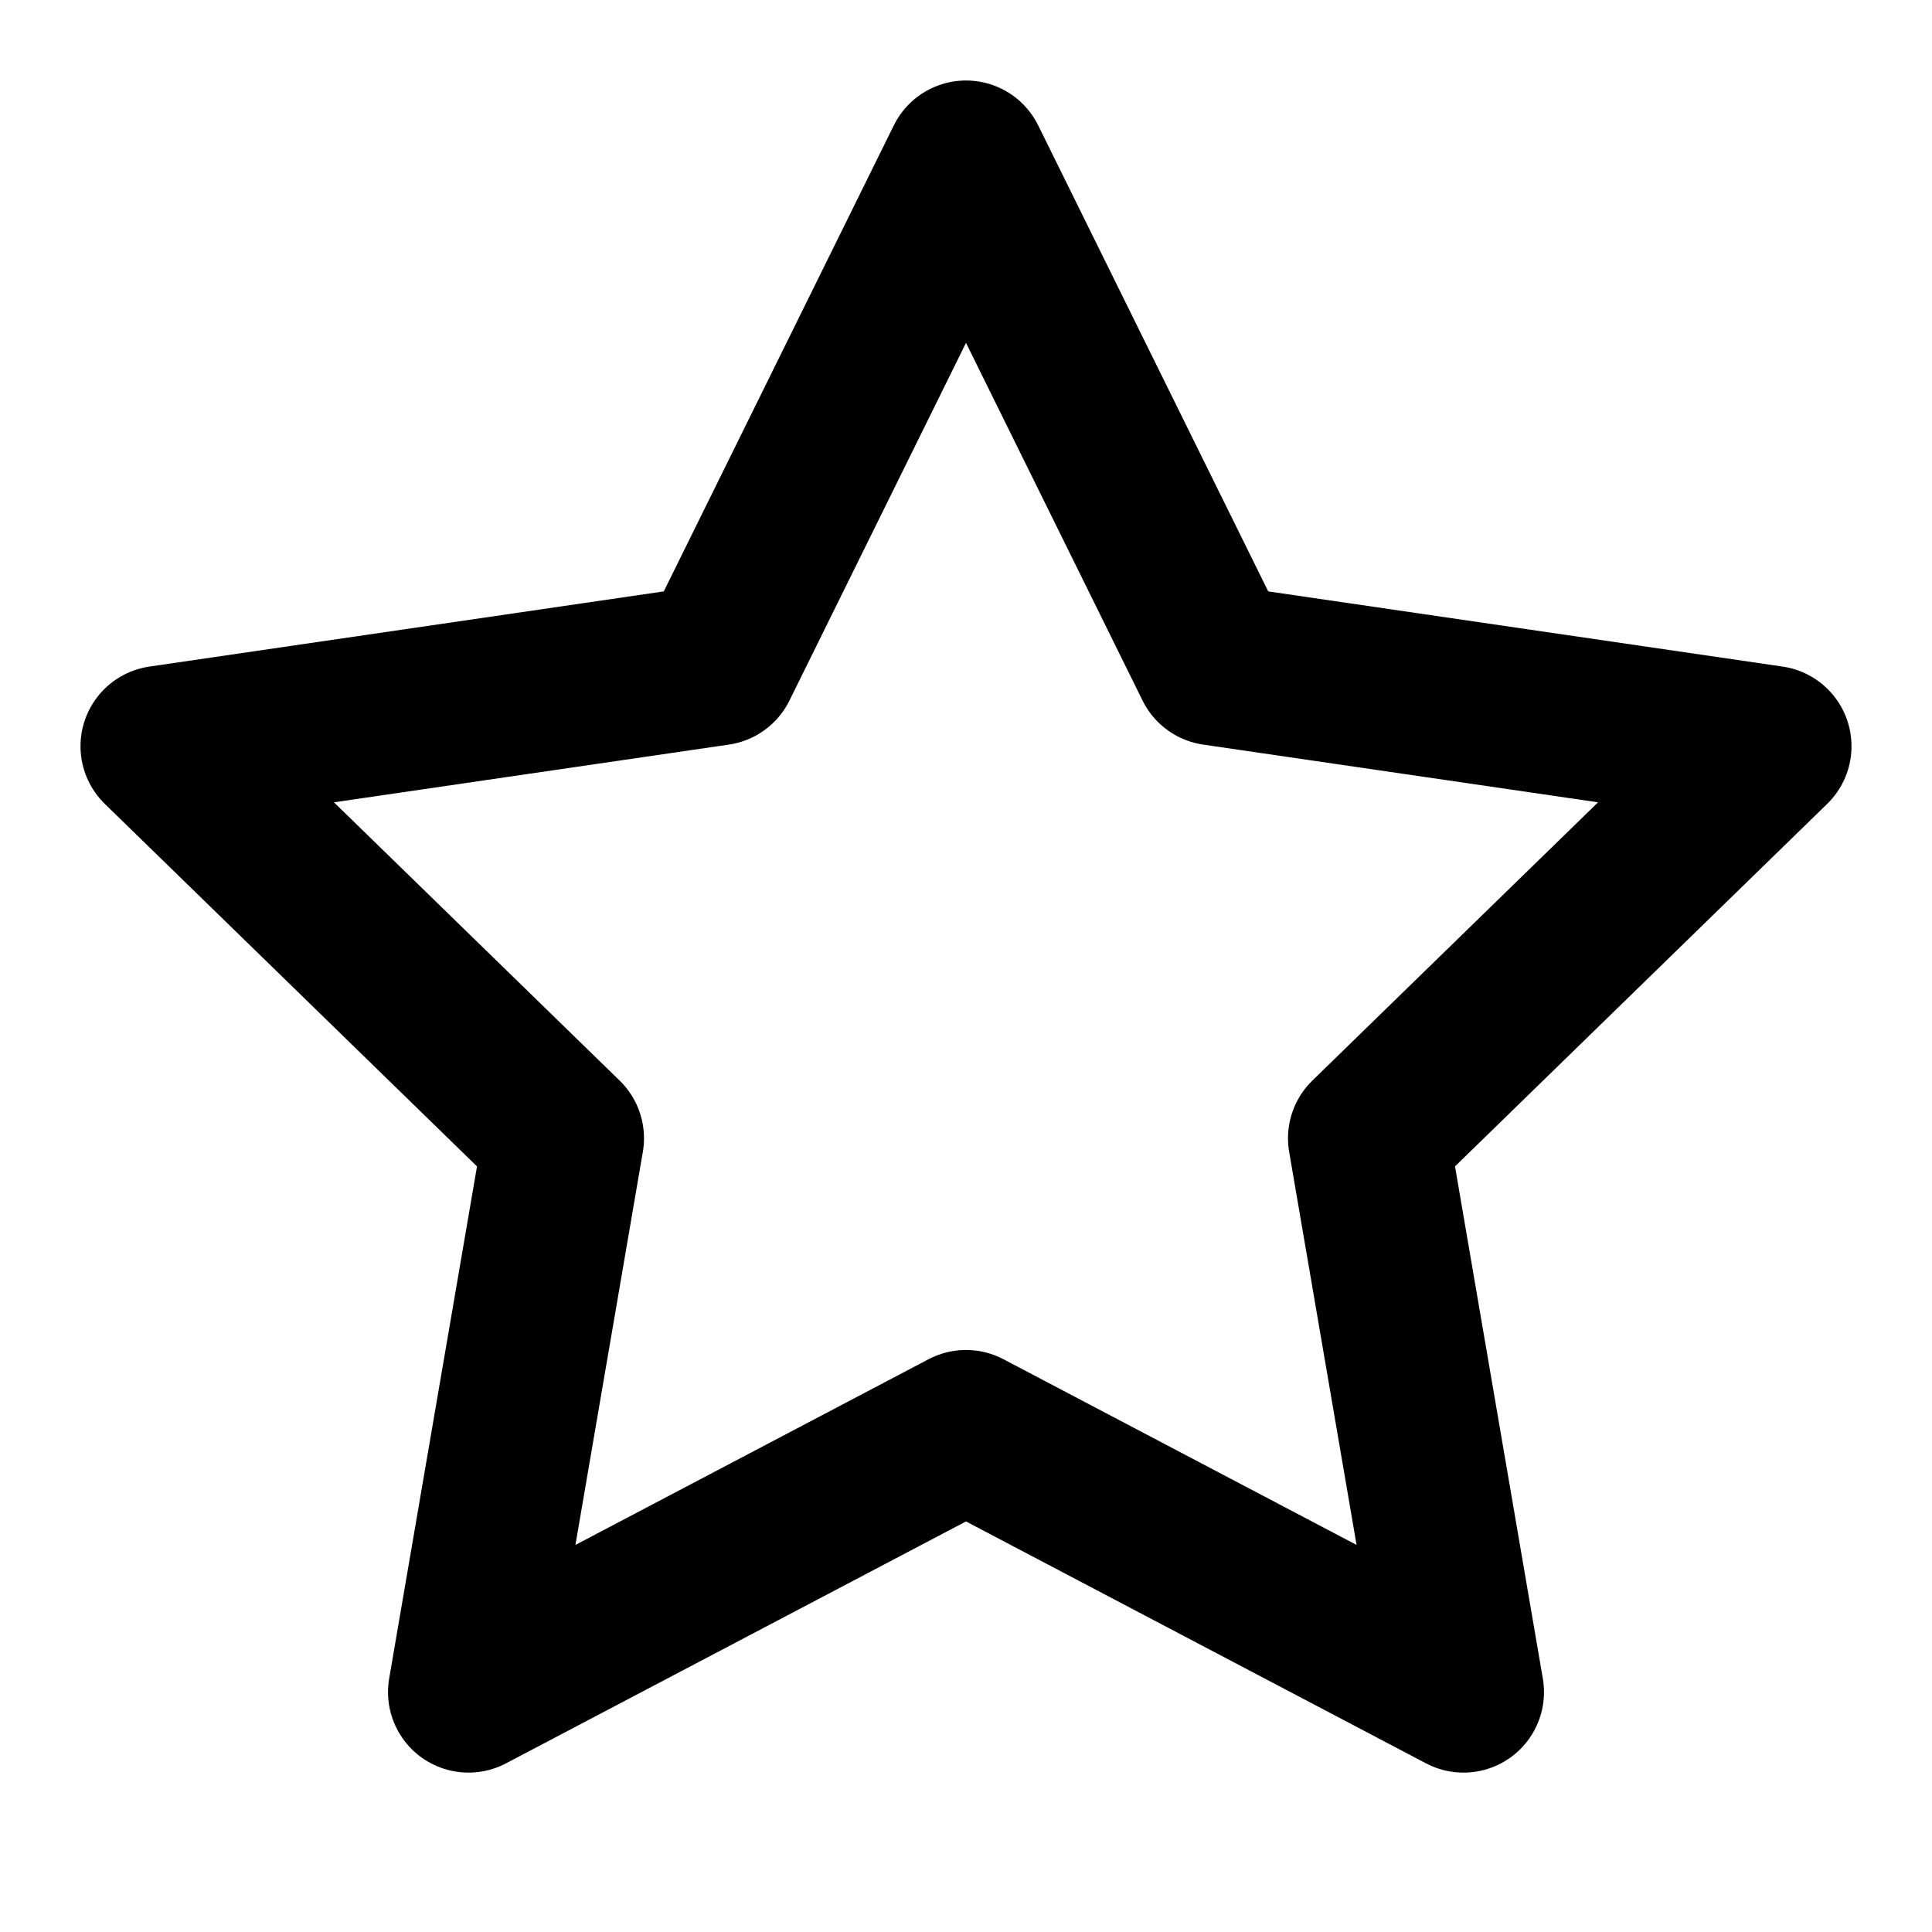
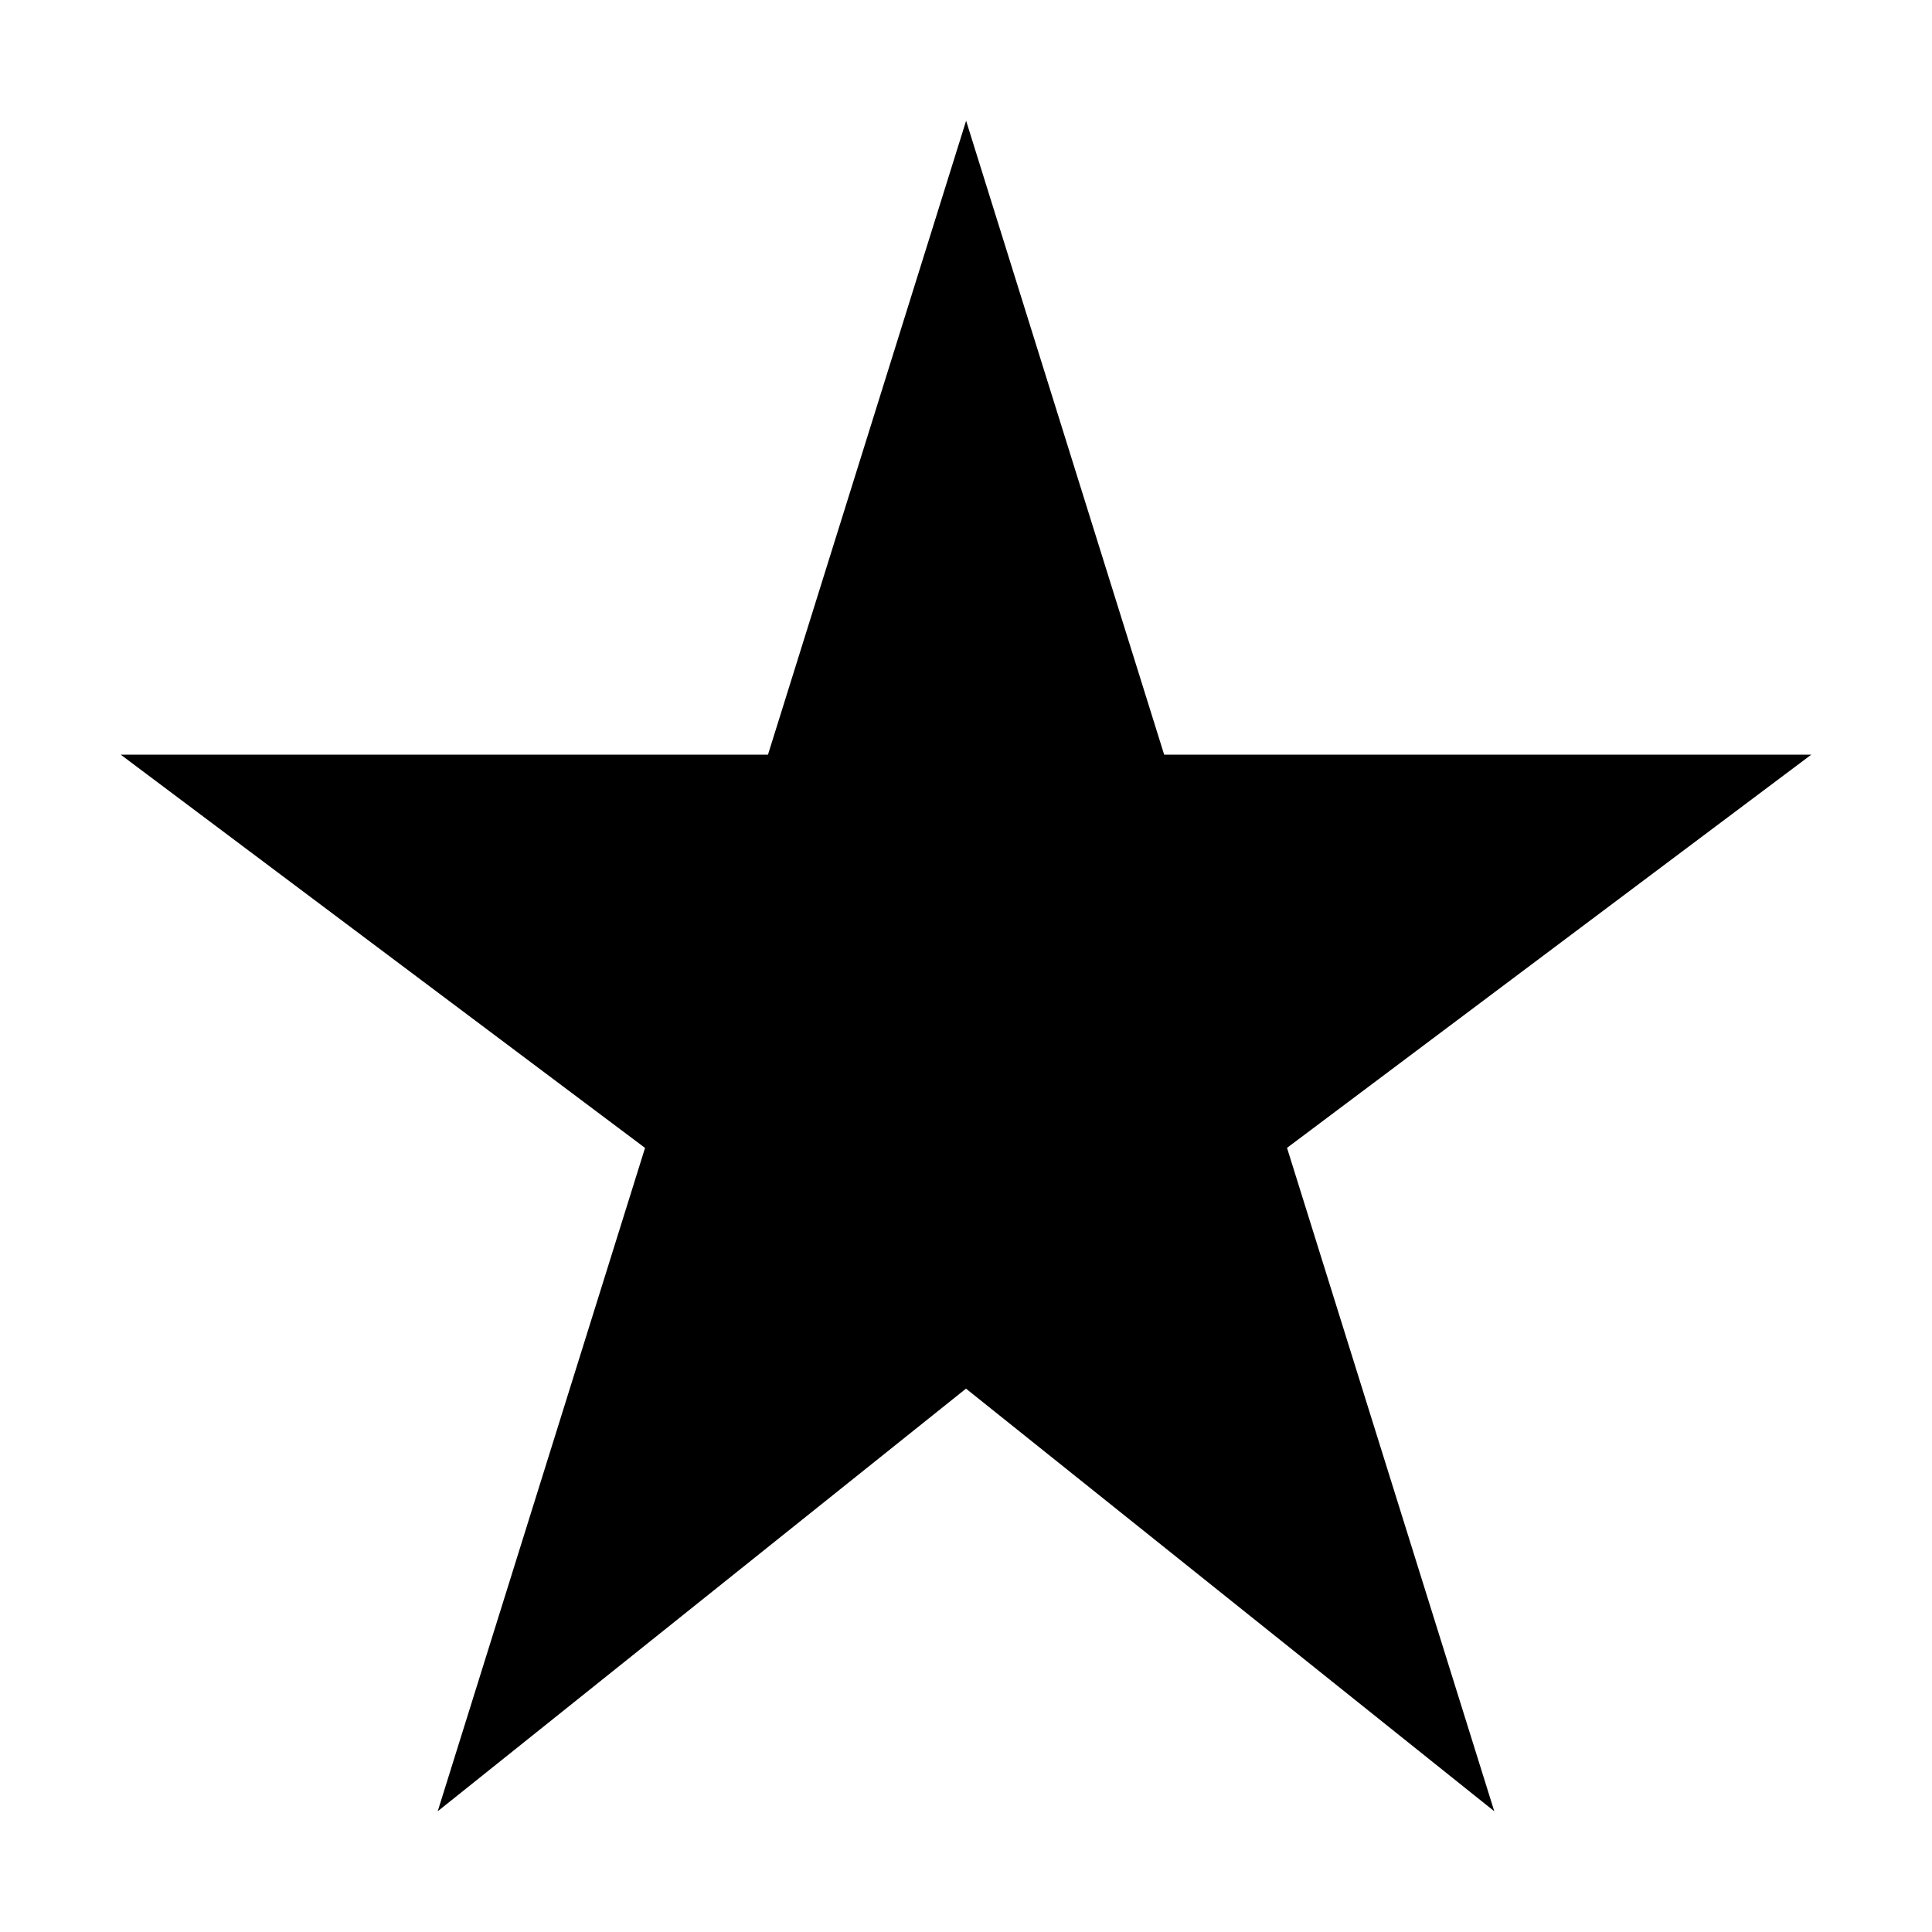
- <svg xmlns="http://www.w3.org/2000/svg" width="24" height="24" viewBox="0 0 24 24" fill="none" stroke="currentColor" stroke-width="2" stroke-linecap="round" stroke-linejoin="round">
-   <polygon points="12 2 15.09 8.26 22 9.27 17 14.14 18.18 21.02 12 17.77 5.82 21.02 7 14.14 2 9.27 8.91 8.26 12 2" />
+ <svg xmlns="http://www.w3.org/2000/svg" width="512" height="512" viewBox="0 0 512 512">
+   <path d="M480 200H308.519l-52.49-168-52.51 168H32l138.946 104.209L116 480l140-112 140 112-54.927-175.805z" />
</svg>
